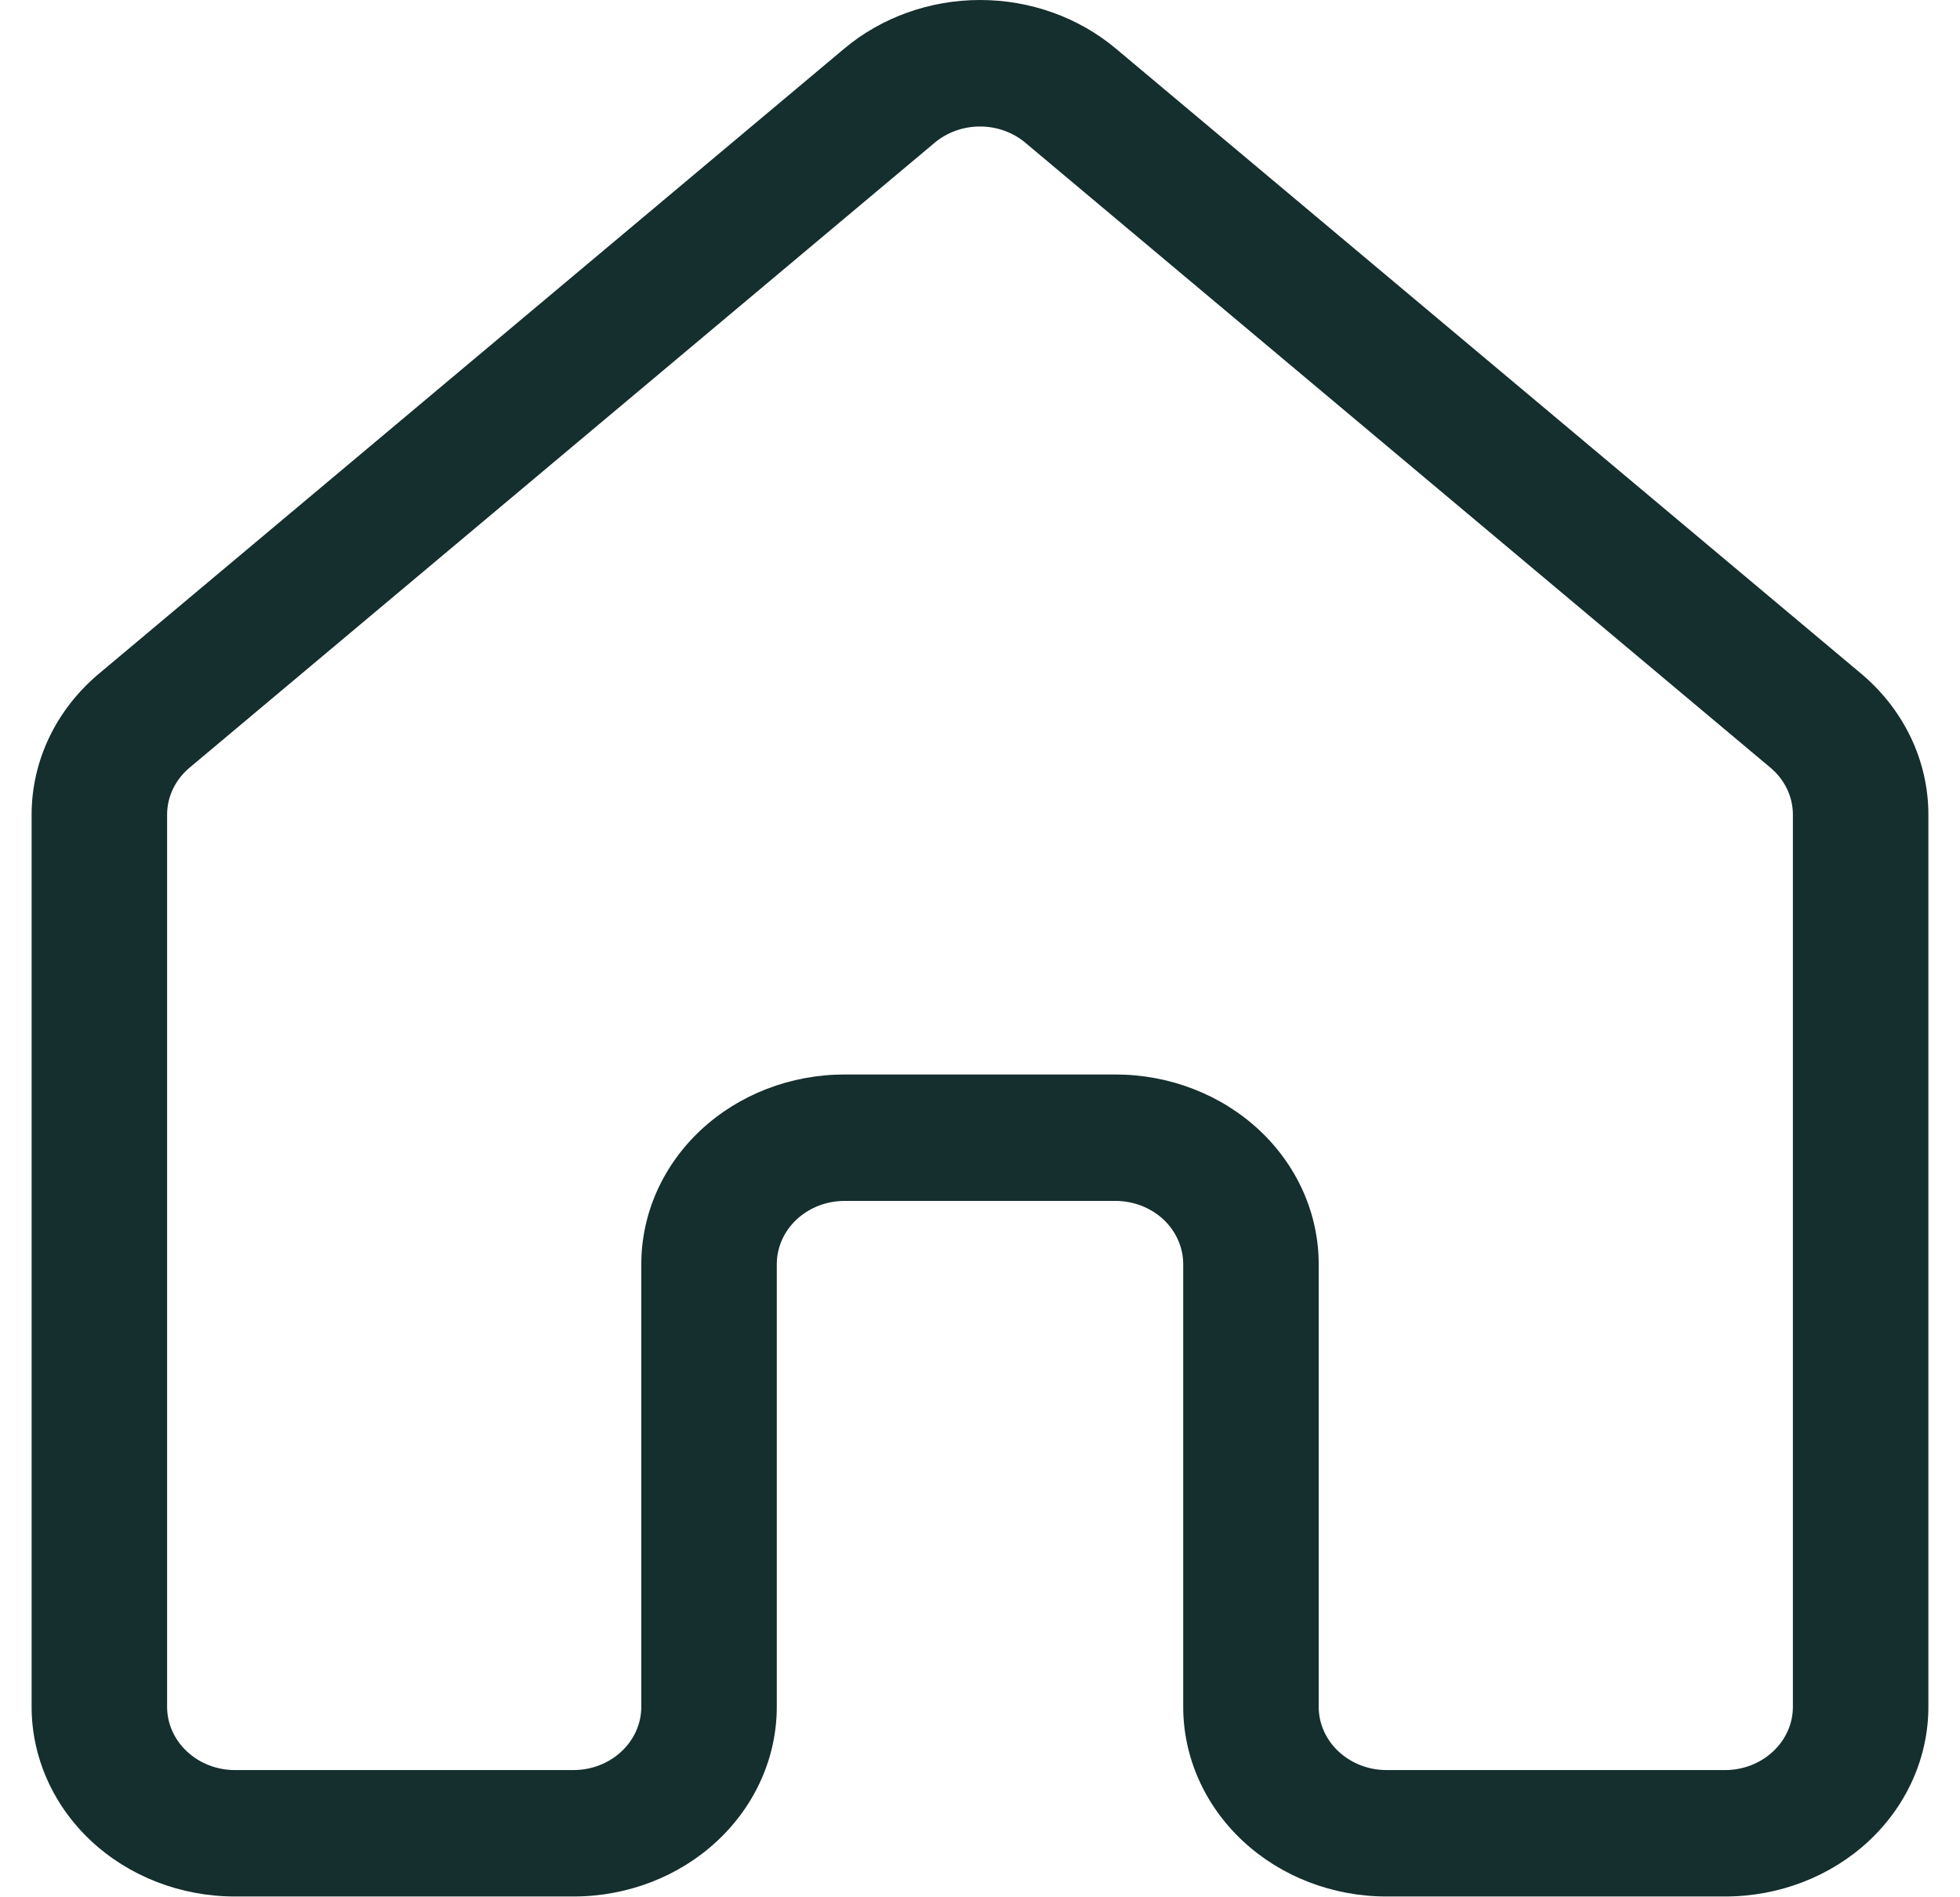
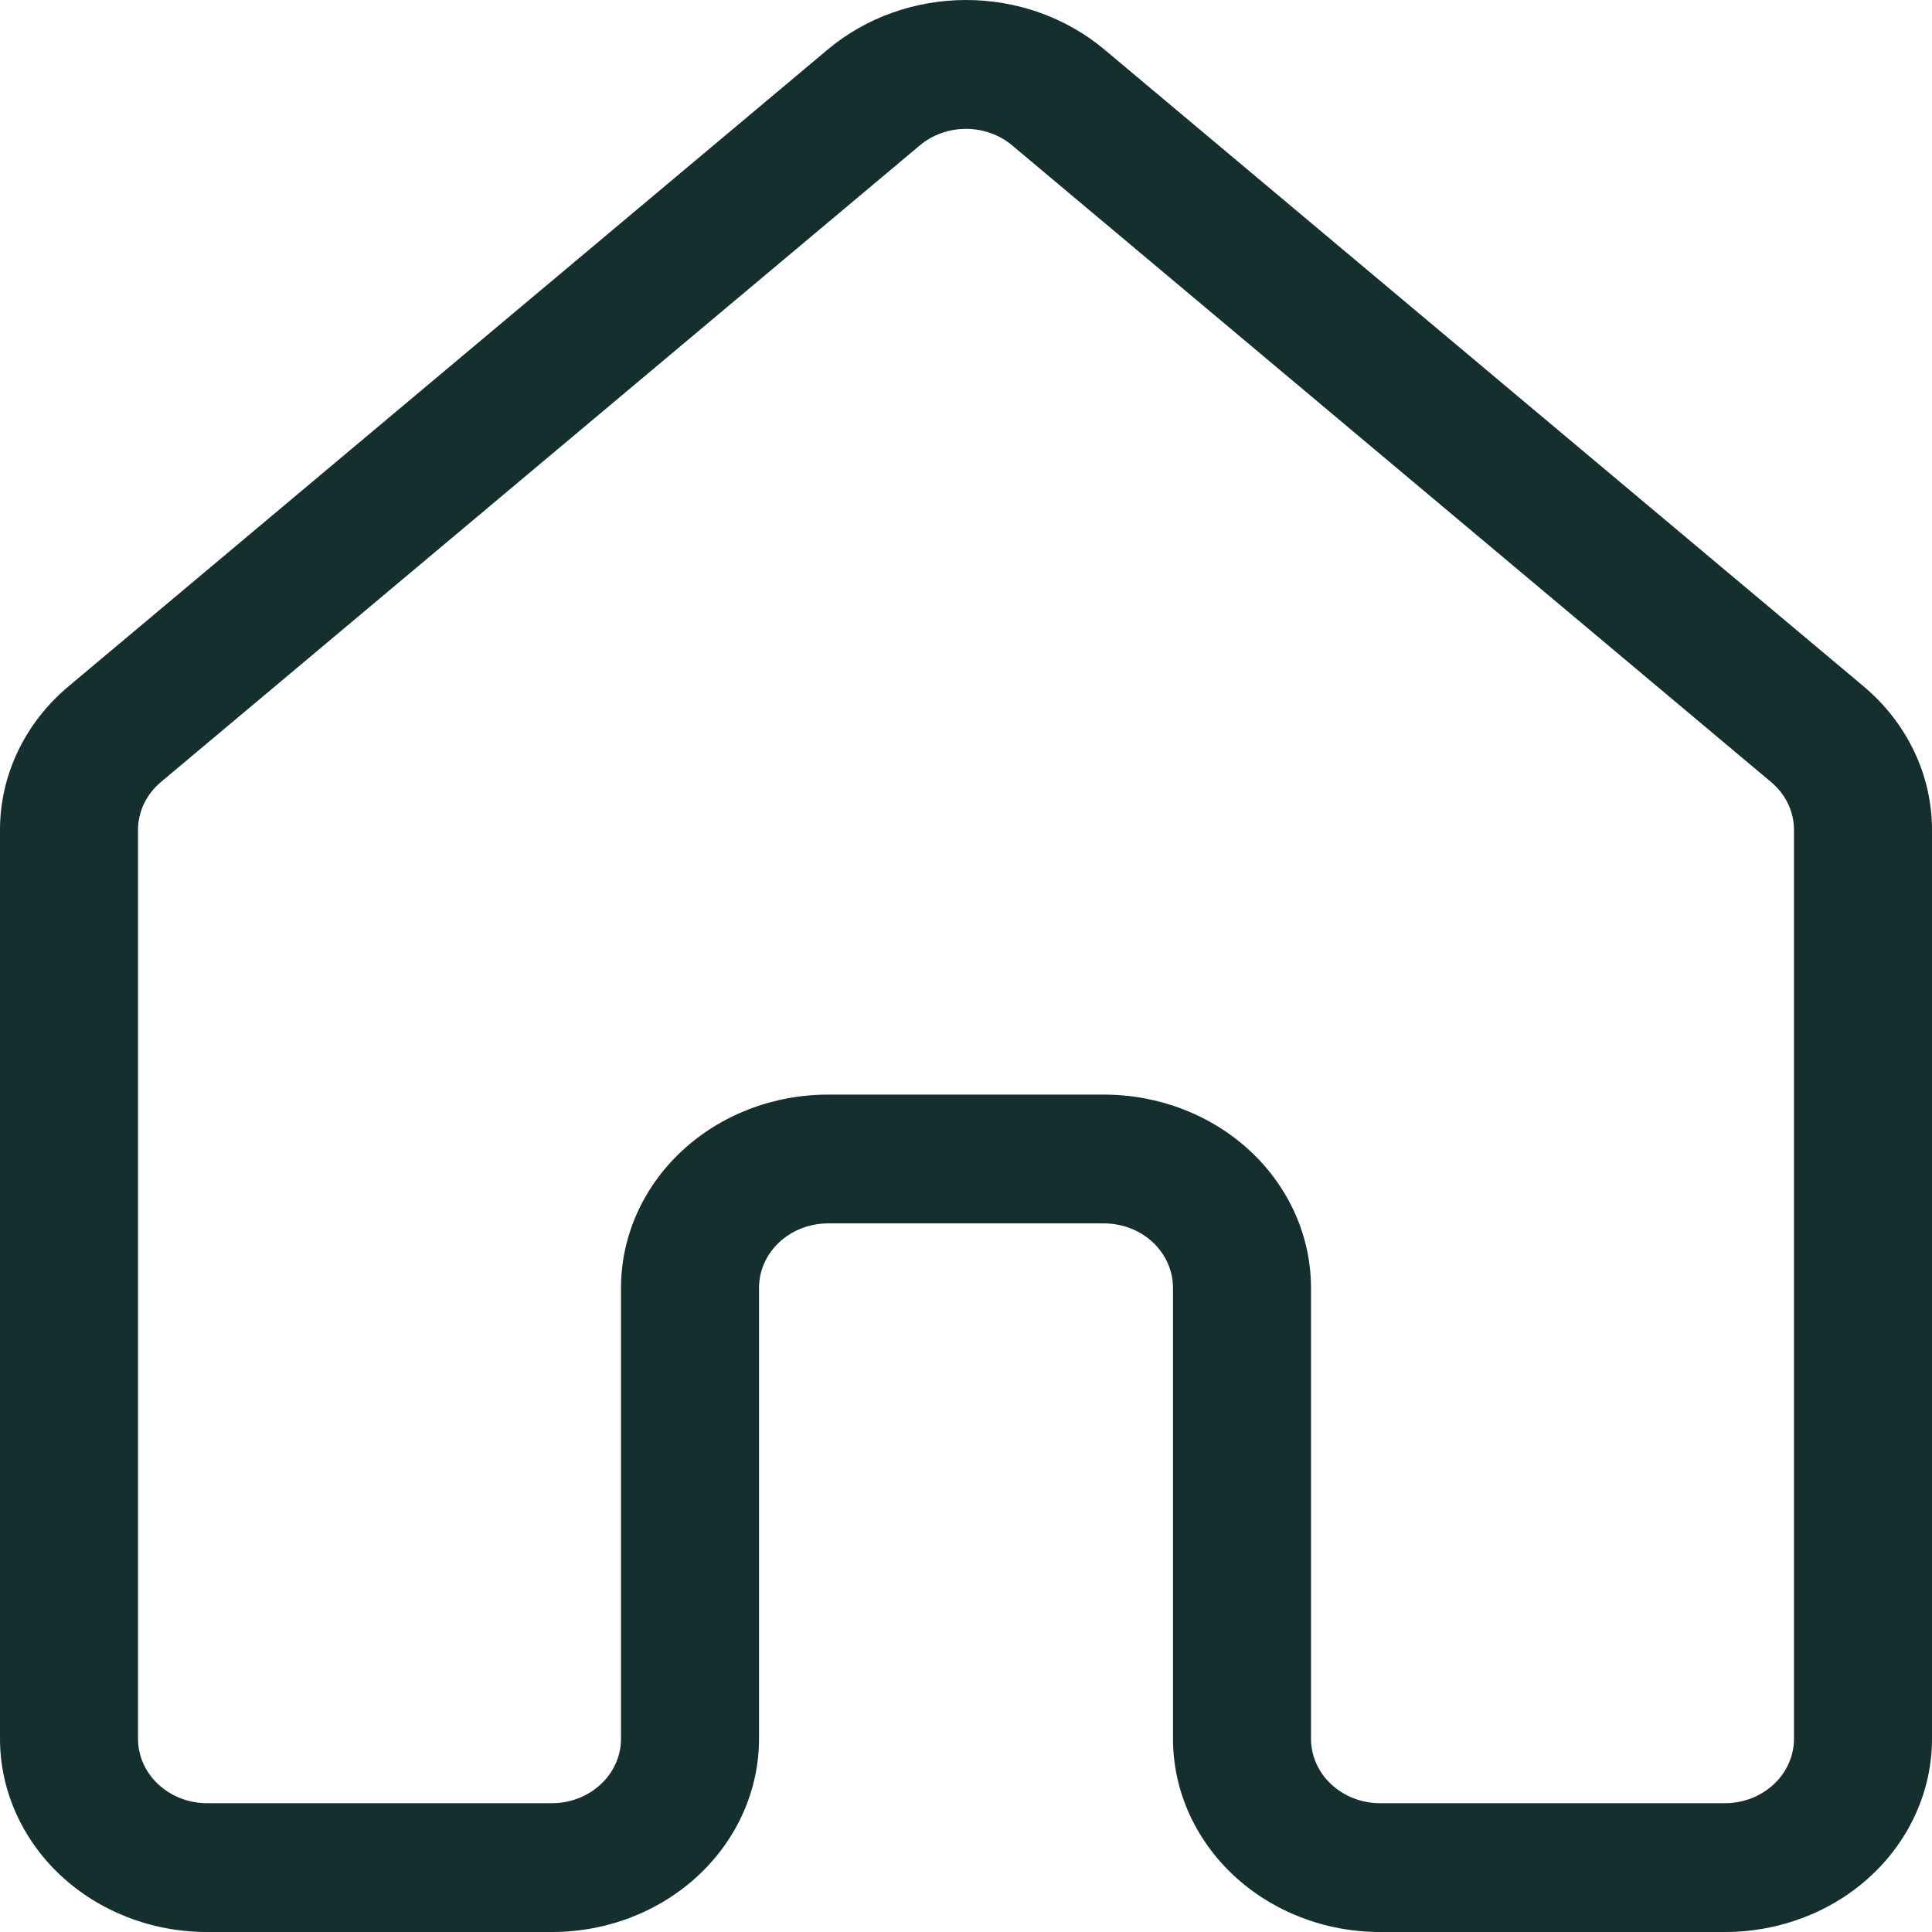
- <svg xmlns="http://www.w3.org/2000/svg" width="31" height="30" viewBox="0 0 31 30" fill="none">
-   <path d="M13.353 0.769C13.943 0.274 14.708 0 15.501 0C16.294 0 17.059 0.274 17.649 0.769L29.435 10.655C29.77 10.936 30.038 11.28 30.222 11.665C30.405 12.049 30.5 12.465 30.5 12.886V26.999C30.5 27.795 30.161 28.558 29.559 29.121C28.956 29.684 28.138 30 27.286 30H21.929C21.076 30 20.259 29.684 19.656 29.121C19.053 28.558 18.714 27.795 18.714 26.999V19.997C18.714 19.732 18.601 19.478 18.401 19.29C18.2 19.103 17.927 18.997 17.643 18.997H13.357C13.073 18.997 12.8 19.103 12.6 19.29C12.399 19.478 12.286 19.732 12.286 19.997V26.999C12.286 27.795 11.947 28.558 11.344 29.121C10.742 29.684 9.924 30 9.071 30H3.714C2.862 30 2.044 29.684 1.441 29.121C0.839 28.558 0.5 27.795 0.5 26.999V12.886C0.5 12.036 0.886 11.225 1.567 10.655L13.353 0.769ZM16.216 2.257C16.019 2.092 15.764 2.001 15.5 2.001C15.236 2.001 14.981 2.092 14.784 2.257L2.999 12.143C2.887 12.237 2.798 12.351 2.736 12.479C2.675 12.607 2.643 12.746 2.643 12.886V26.999C2.643 27.265 2.756 27.519 2.957 27.706C3.158 27.894 3.43 28 3.714 28H9.071C9.356 28 9.628 27.894 9.829 27.706C10.03 27.519 10.143 27.265 10.143 26.999V19.997C10.143 19.202 10.482 18.438 11.084 17.876C11.687 17.313 12.505 16.997 13.357 16.997H17.643C18.495 16.997 19.313 17.313 19.916 17.876C20.518 18.438 20.857 19.202 20.857 19.997V26.999C20.857 27.265 20.97 27.519 21.171 27.706C21.372 27.894 21.644 28 21.929 28H27.286C27.57 28 27.842 27.894 28.043 27.706C28.244 27.519 28.357 27.265 28.357 26.999V12.886C28.357 12.746 28.325 12.607 28.264 12.479C28.202 12.351 28.113 12.237 28.001 12.143L16.216 2.257Z" fill="#152E2E" />
+ <svg xmlns="http://www.w3.org/2000/svg" width="30" height="30" viewBox="0 0 30 30" fill="none">
+   <path d="M12.853 0.769C13.443 0.274 14.208 0 15.001 0C15.794 0 16.559 0.274 17.149 0.769L28.935 10.655C29.27 10.936 29.538 11.28 29.722 11.665C29.905 12.049 30 12.465 30 12.886V26.999C30 27.795 29.661 28.558 29.059 29.121C28.456 29.684 27.638 30 26.786 30H21.429C20.576 30 19.759 29.684 19.156 29.121C18.553 28.558 18.214 27.795 18.214 26.999V19.997C18.214 19.732 18.101 19.478 17.901 19.29C17.7 19.103 17.427 18.997 17.143 18.997H12.857C12.573 18.997 12.3 19.103 12.1 19.29C11.899 19.478 11.786 19.732 11.786 19.997V26.999C11.786 27.795 11.447 28.558 10.844 29.121C10.242 29.684 9.424 30 8.571 30H3.214C2.362 30 1.544 29.684 0.941 29.121C0.339 28.558 0 27.795 0 26.999V12.886C0 12.036 0.386 11.225 1.067 10.655L12.853 0.769ZM15.716 2.257C15.519 2.092 15.264 2.001 15 2.001C14.736 2.001 14.481 2.092 14.284 2.257L2.499 12.143C2.387 12.237 2.298 12.351 2.236 12.479C2.175 12.607 2.143 12.746 2.143 12.886V26.999C2.143 27.265 2.256 27.519 2.457 27.706C2.658 27.894 2.93 28 3.214 28H8.571C8.856 28 9.128 27.894 9.329 27.706C9.53 27.519 9.643 27.265 9.643 26.999V19.997C9.643 19.202 9.982 18.438 10.584 17.876C11.187 17.313 12.005 16.997 12.857 16.997H17.143C17.995 16.997 18.813 17.313 19.416 17.876C20.018 18.438 20.357 19.202 20.357 19.997V26.999C20.357 27.265 20.47 27.519 20.671 27.706C20.872 27.894 21.144 28 21.429 28H26.786C27.07 28 27.342 27.894 27.543 27.706C27.744 27.519 27.857 27.265 27.857 26.999V12.886C27.857 12.746 27.825 12.607 27.764 12.479C27.702 12.351 27.613 12.237 27.501 12.143L15.716 2.257Z" fill="#152E2E" />
</svg>
